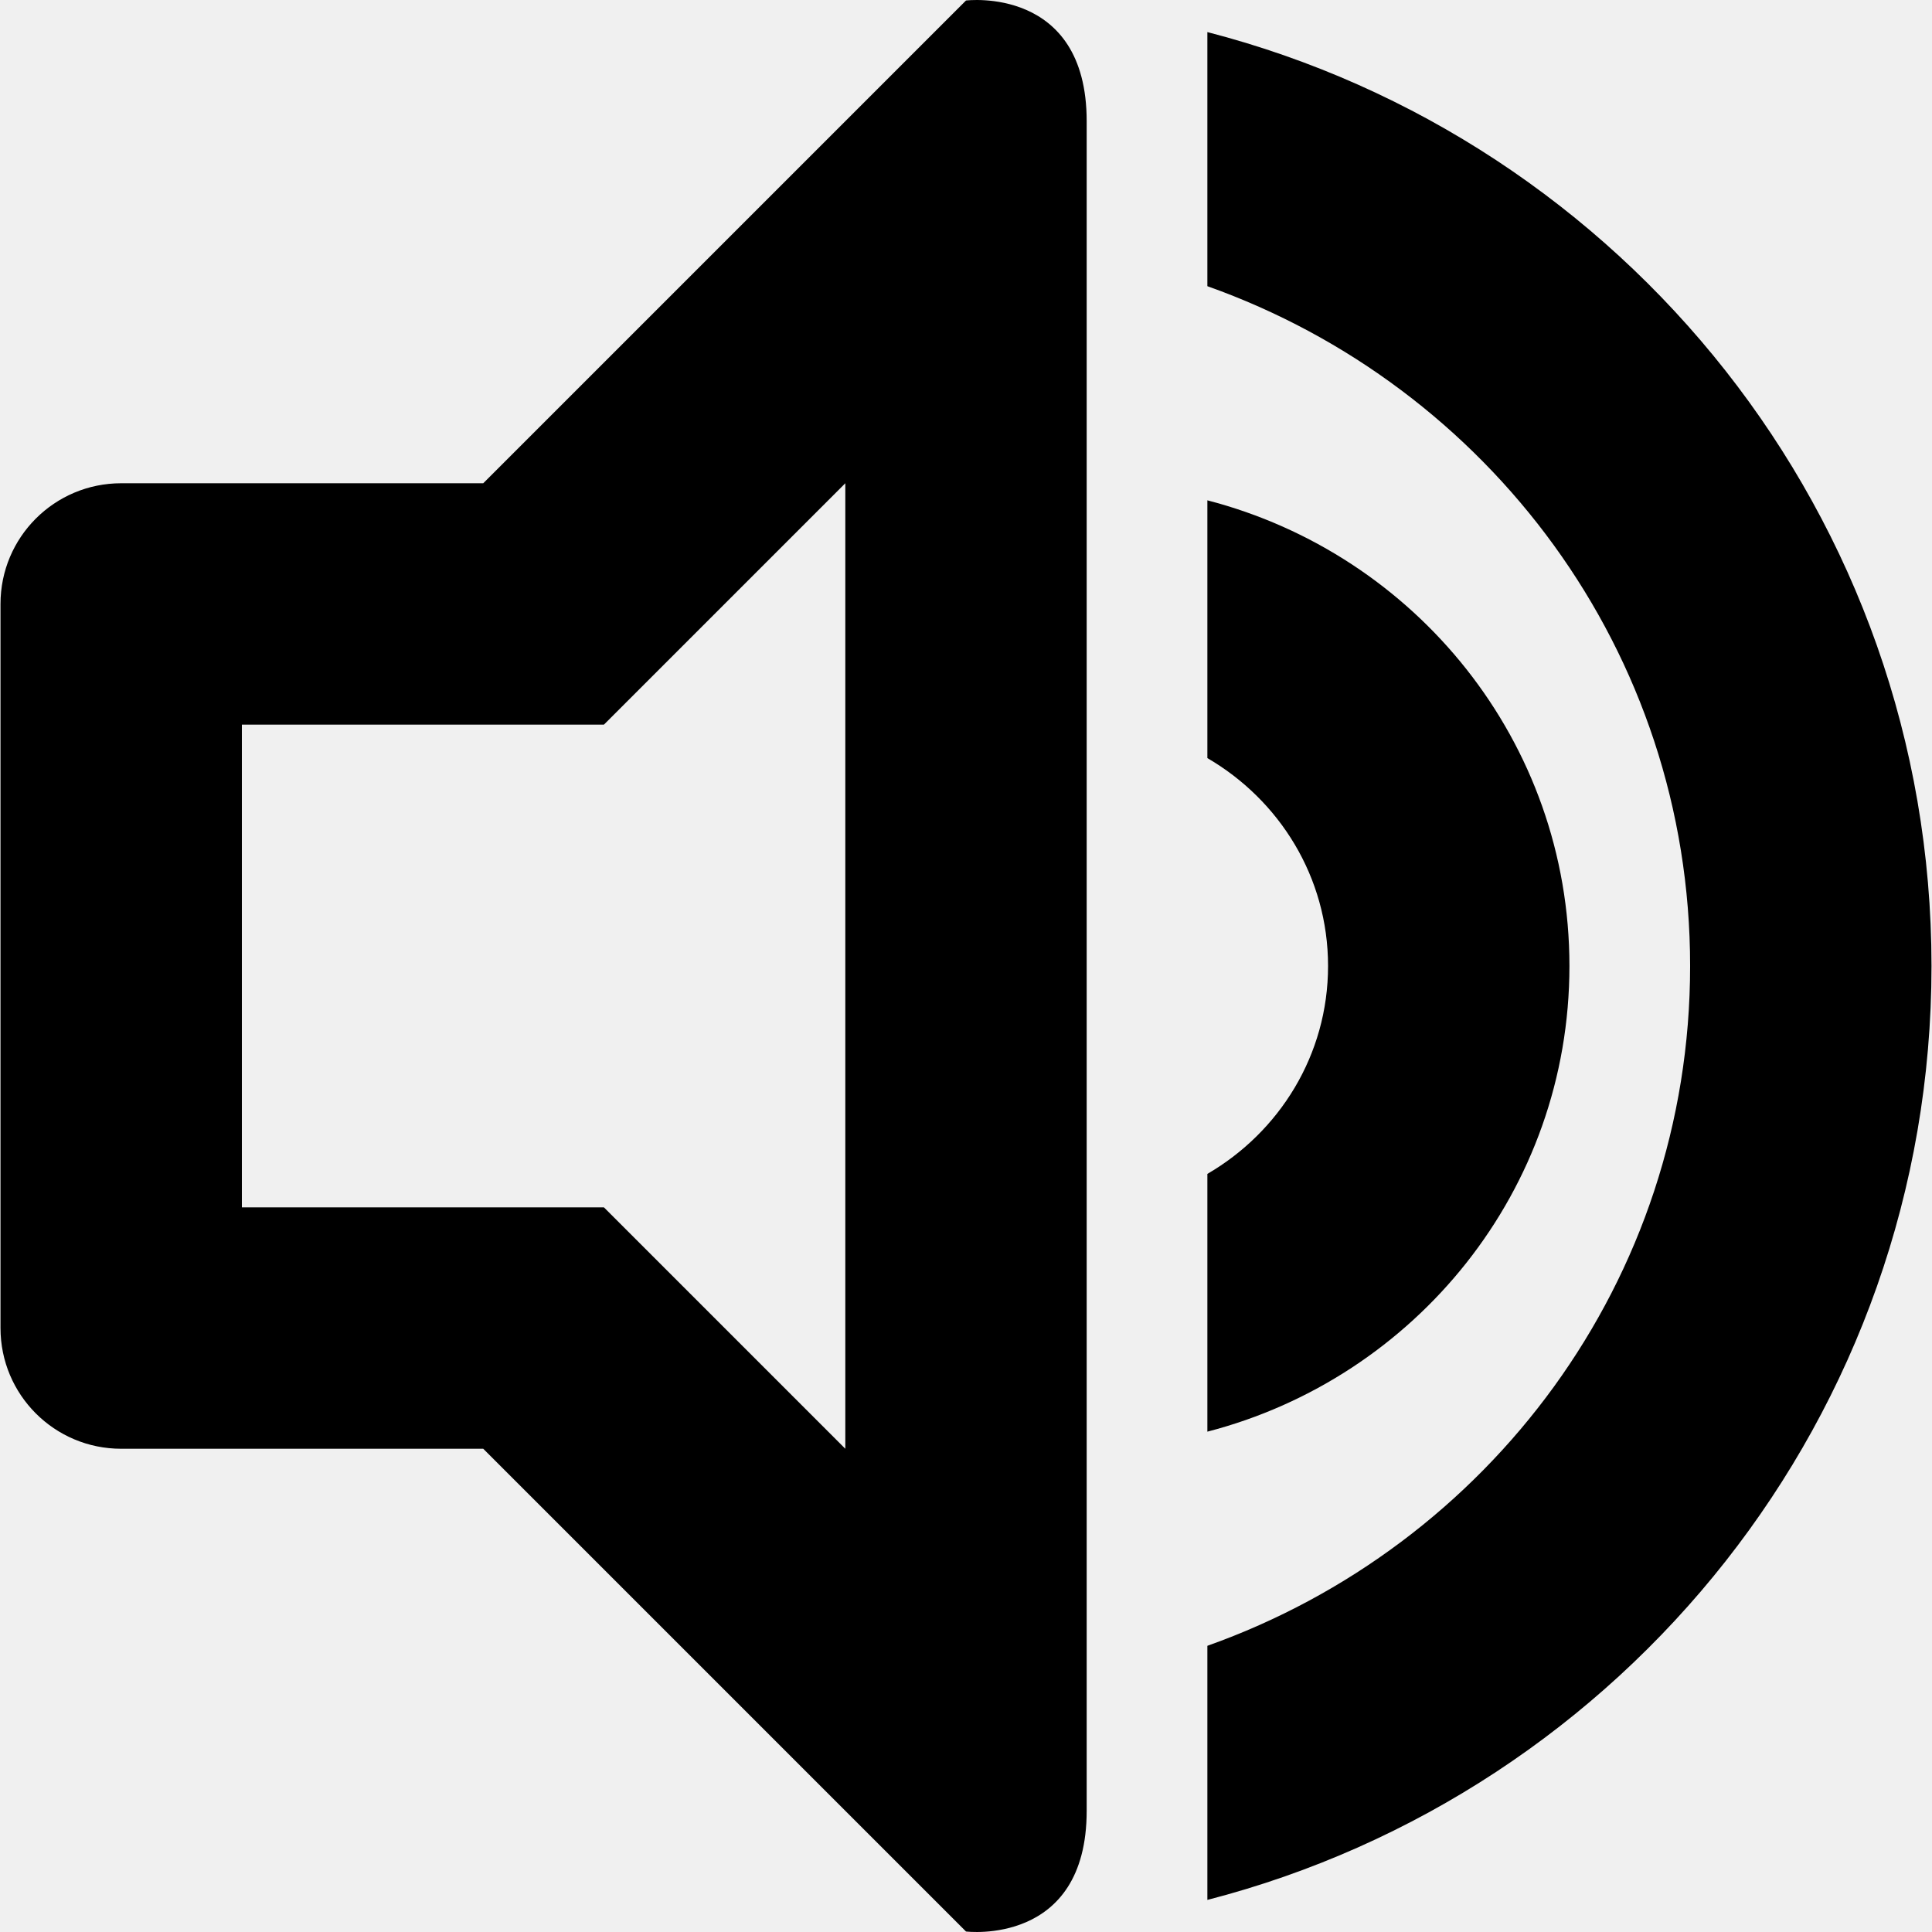
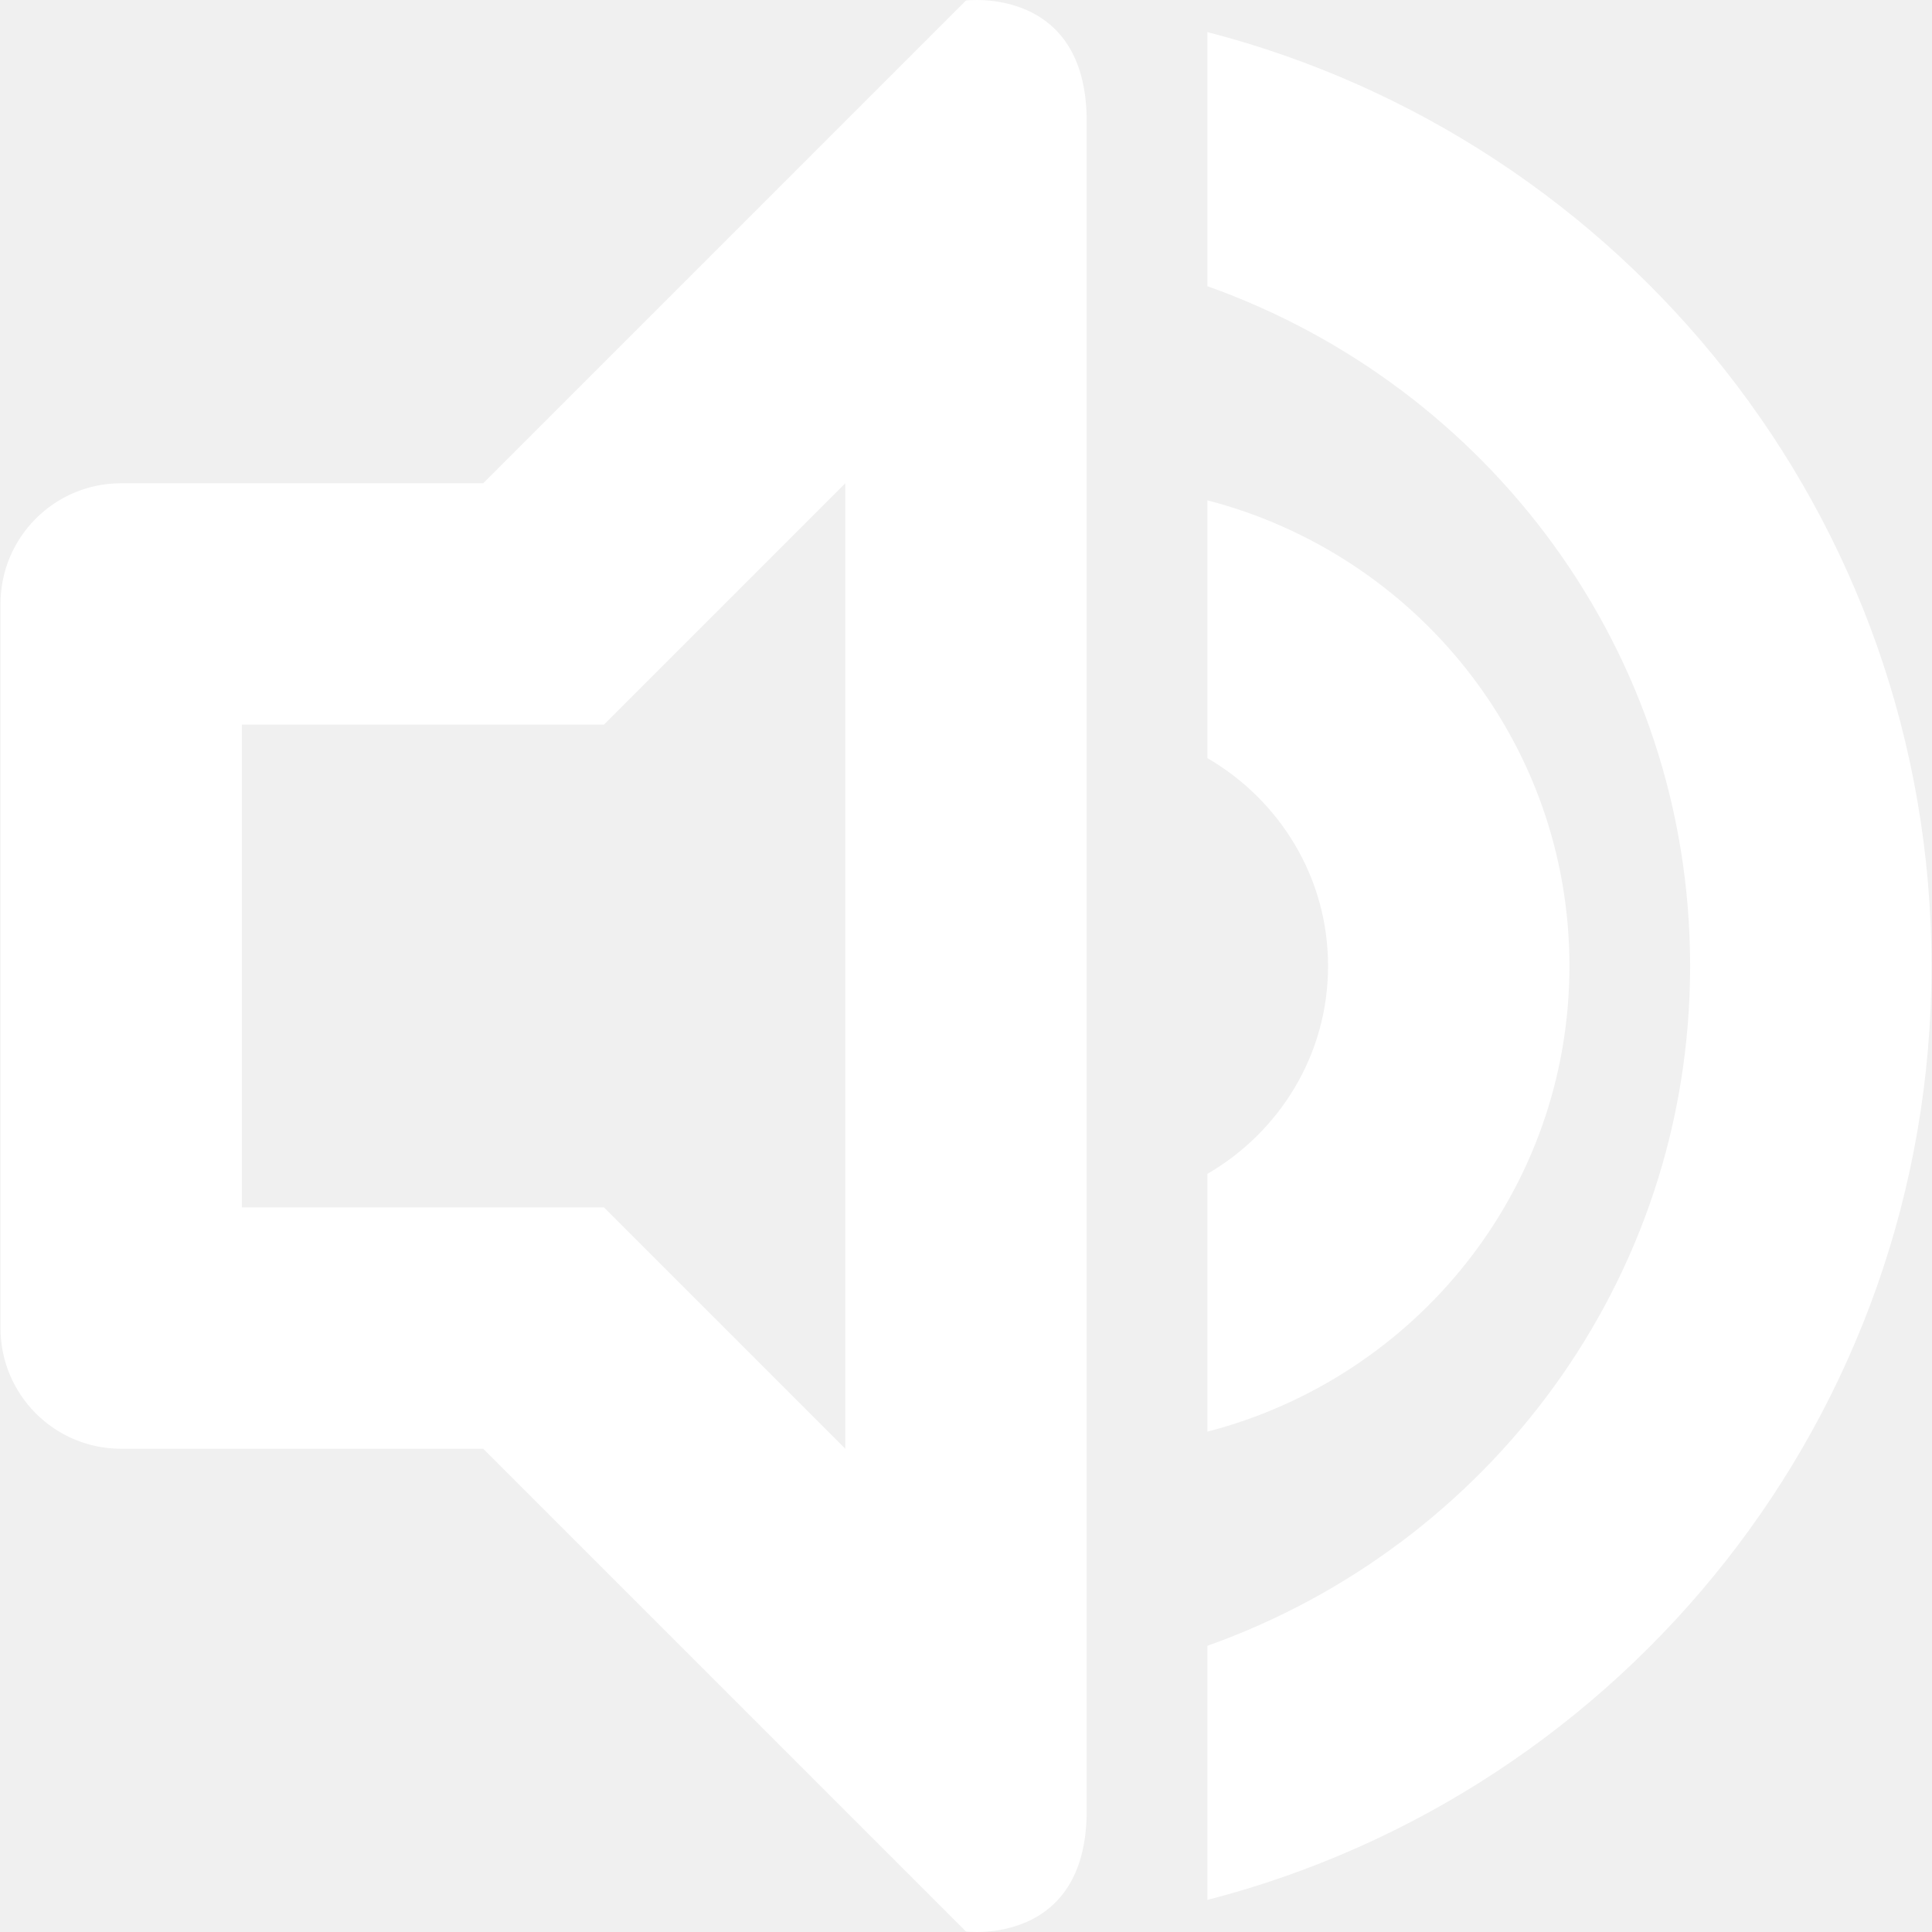
- <svg xmlns="http://www.w3.org/2000/svg" enable-background="new 0 0 512 512" height="512px" id="Layer_1" version="1.1" viewBox="0 0 512 512" width="512px" xml:space="preserve">
+ <svg xmlns="http://www.w3.org/2000/svg" enable-background="new 0 0 512 512" height="512px" id="Layer_1" version="1.1" viewBox="0 0 512 512" width="512px" xml:space="preserve" fill="#FFFFFF">
  <path d="M319.967,503.497v-67.34C394.335,409.732,447.9,339.457,447.9,256c0-83.426-53.564-153.732-127.934-180.156V8.503  C430.254,36.988,511.867,136.812,511.867,256C511.867,375.188,430.254,475.043,319.967,503.497z M256,511.868L128.066,383.936  h-95.95c-17.679,0-31.983-14.307-31.983-31.983V160.05c0-17.679,14.306-31.983,31.983-31.983h95.95L256,0.133  c0,0,31.982-3.998,31.982,31.983c0,72.899,0,382.053,0,447.769C287.983,515.866,256,511.868,256,511.868z M224.017,128.066  l-63.967,63.967H64.099v127.934h95.951l63.967,63.969V128.066L224.017,128.066z M415.916,256  c0,59.532-40.854,109.132-95.949,123.404v-68.309c19.053-11.087,31.982-31.482,31.982-55.096c0-23.612-12.931-44.008-31.982-55.097  v-68.308C375.063,146.869,415.916,196.469,415.916,256z" />
</svg>
